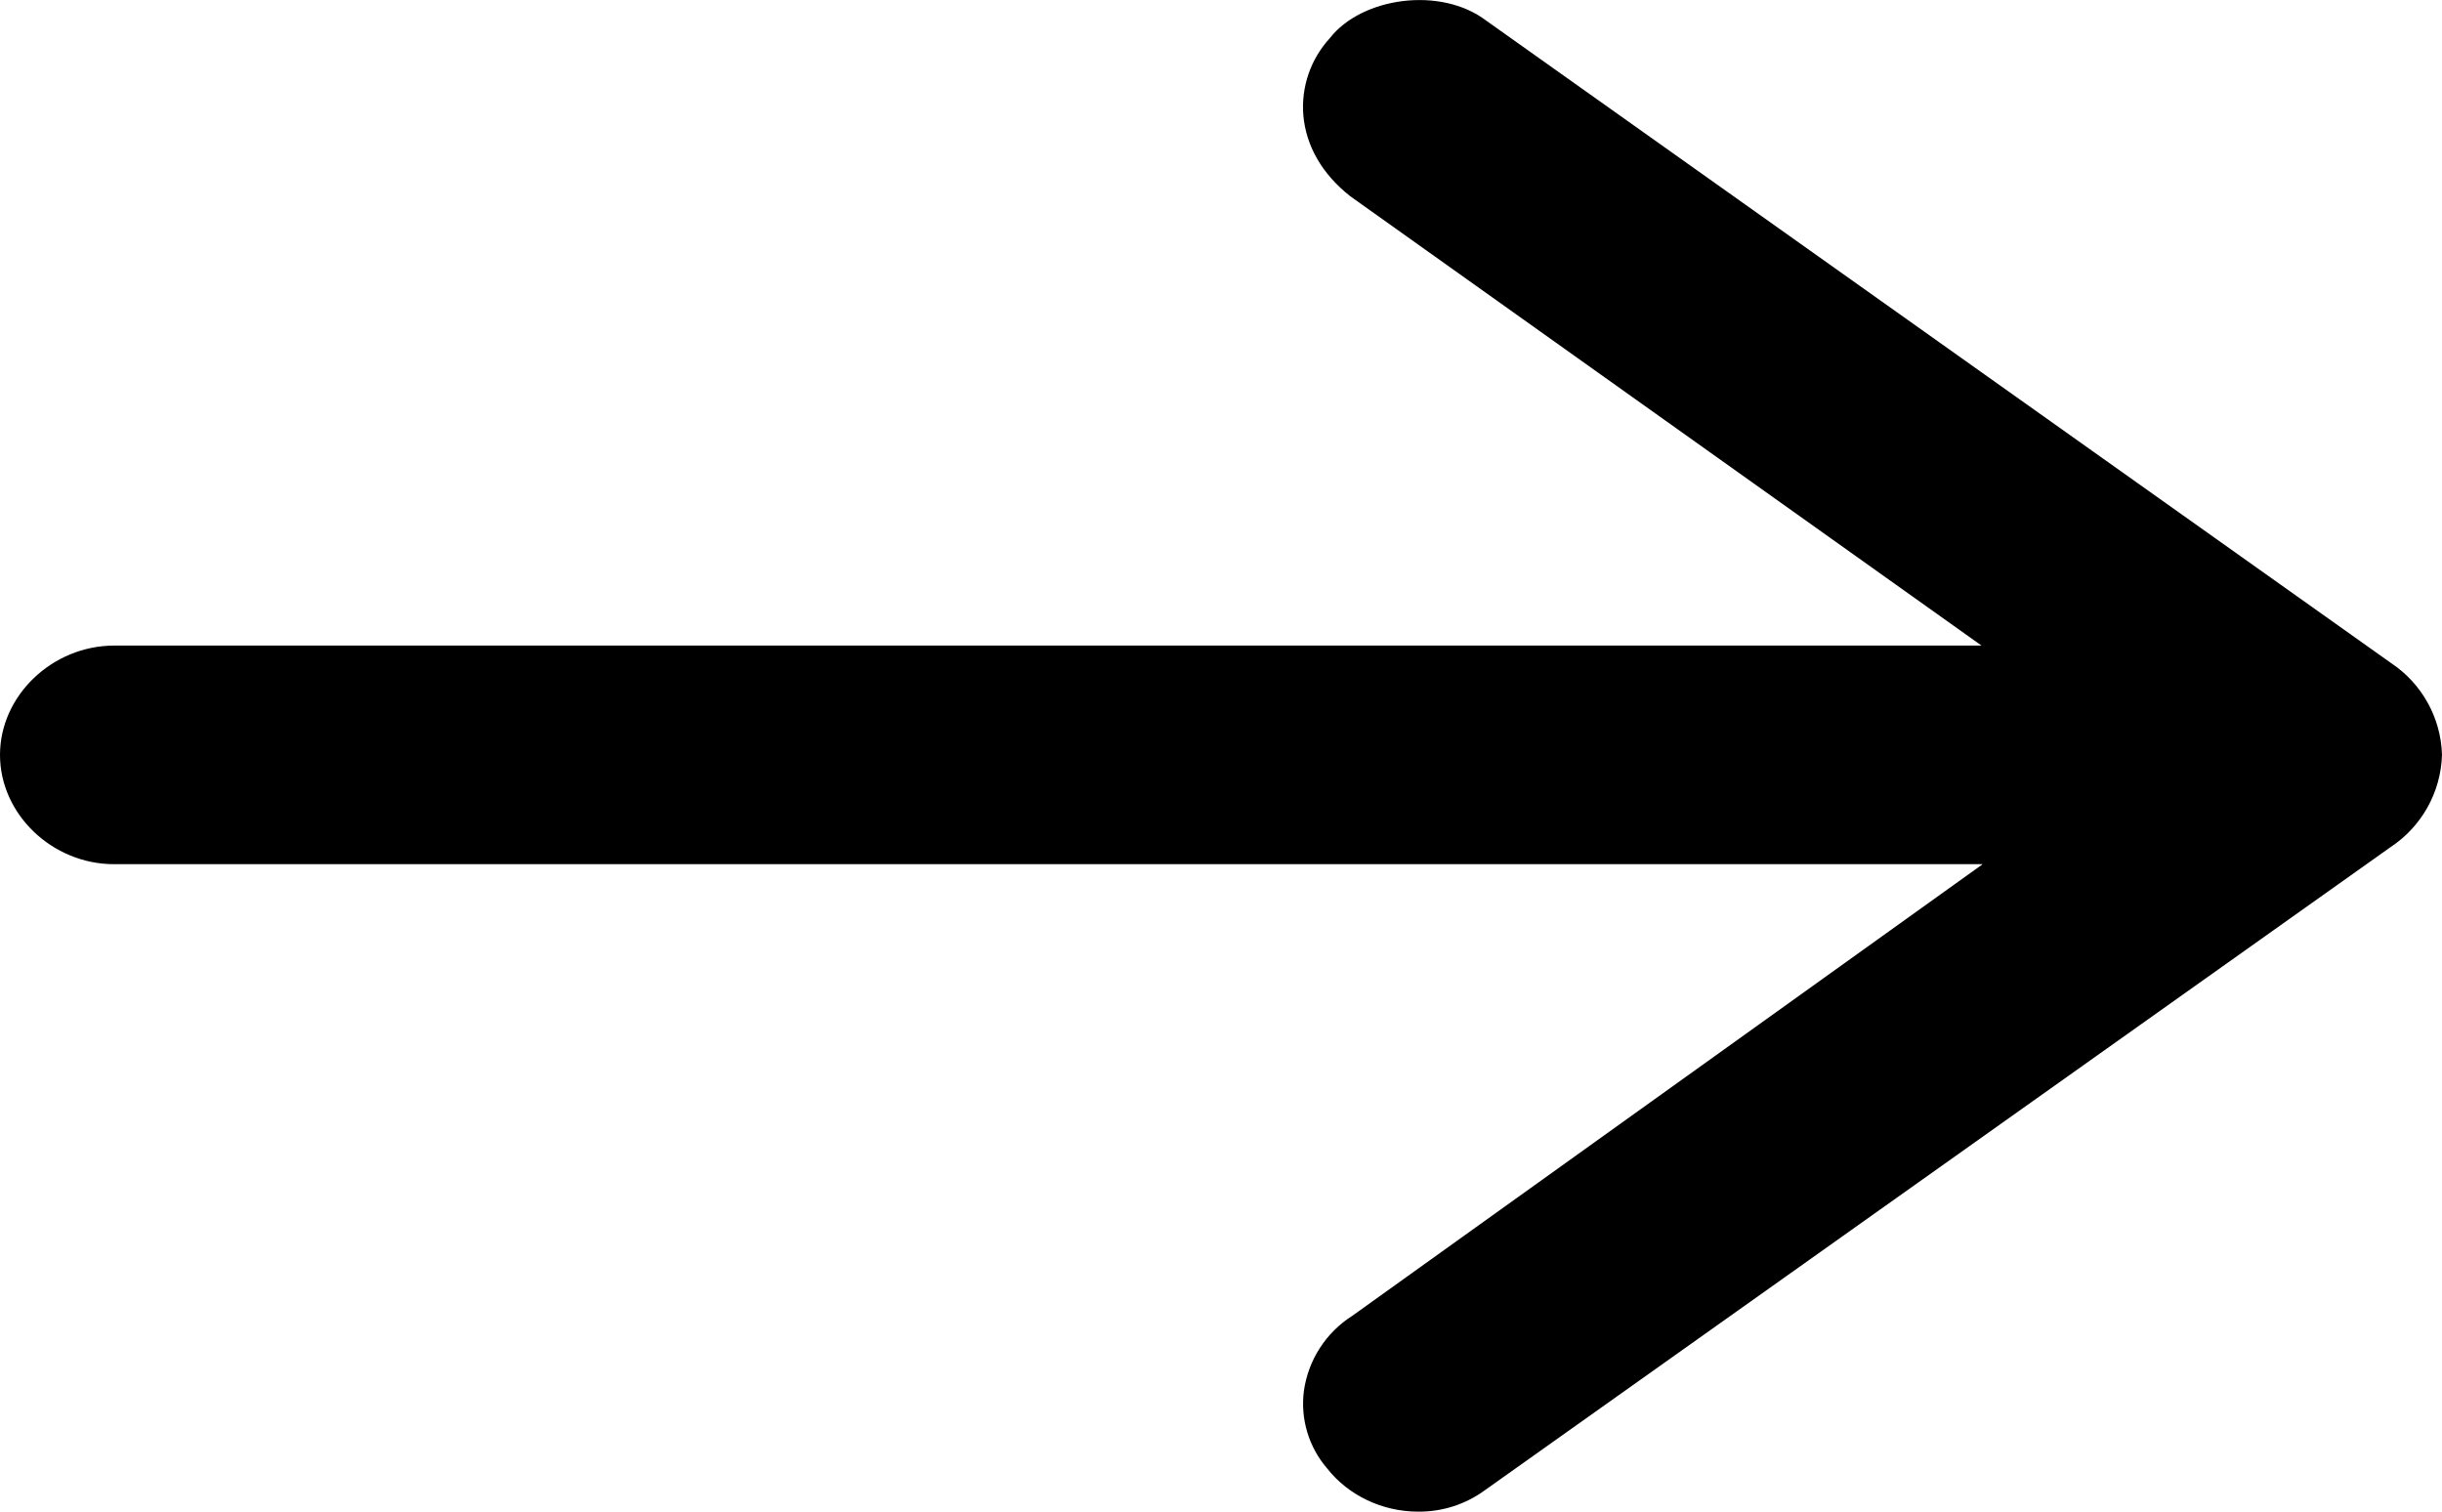
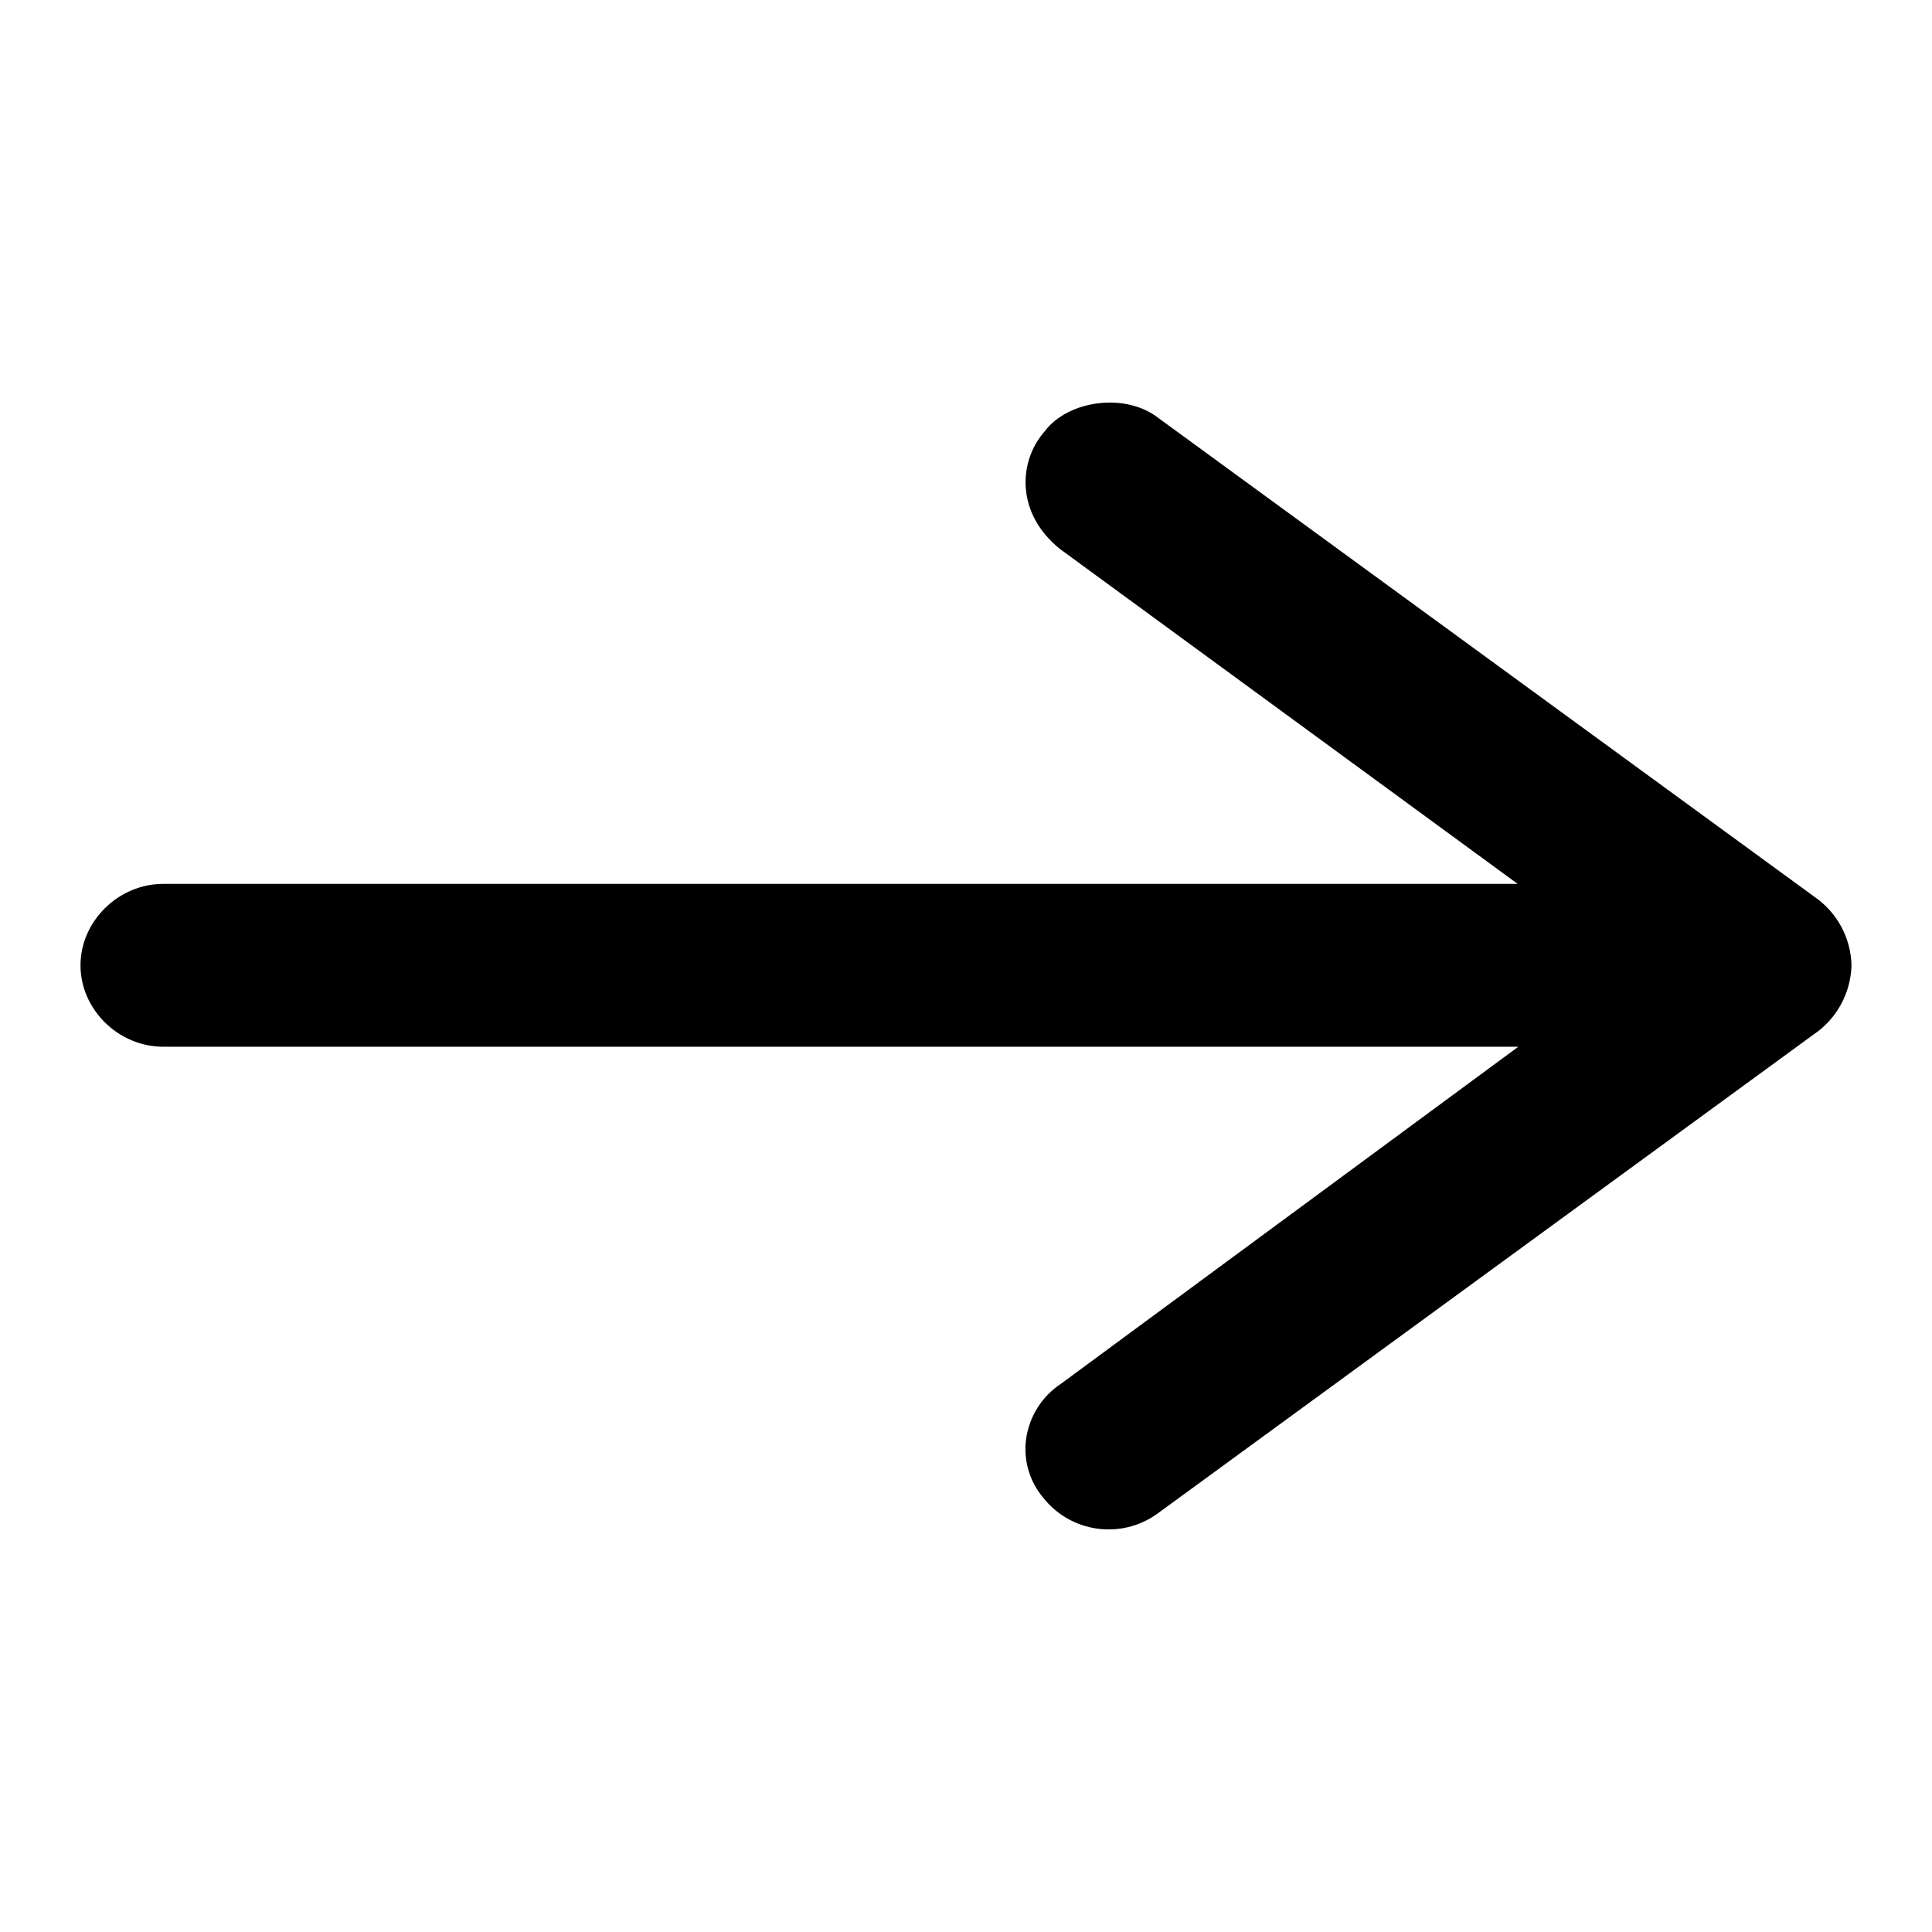
- <svg xmlns="http://www.w3.org/2000/svg" width="21" height="13" viewBox="0 19 21 13" aria-hidden="true">
-   <path d="m20.563 24.703-7.78-5.524c-.396-.302-1.076-.2-1.347.149a.876.876 0 0 0-.228.663c.023.263.16.505.404.697l5.428 3.864H.981c-.532.001-.981.431-.981.94 0 .51.449.94.981.94H17.05l-5.421 3.884a.916.916 0 0 0-.416.645.853.853 0 0 0 .201.669c.182.231.474.37.78.37a.954.954 0 0 0 .575-.184l7.786-5.529a.986.986 0 0 0 .445-.795.982.982 0 0 0-.437-.789z" />
+ <svg xmlns="http://www.w3.org/2000/svg" width="16" height="16" viewBox="0 0 24 24" aria-hidden="true" class="svg-icon svg-icon-arrow">
+   <path d="M22.542 11.142l-8.15-5.948c-.415-.326-1.127-.217-1.411.16a.961.961 0 00-.238.714c.023.283.167.543.422.75l5.688 4.162H2.028c-.557 0-1.028.463-1.028 1.012 0 .548.471 1.011 1.028 1.011h16.833l-5.679 4.185a.987.987 0 00-.436.693.934.934 0 00.211.721 1.035 1.035 0 001.421.201l8.155-5.955c.282-.19.457-.51.467-.855a1.063 1.063 0 00-.458-.851z" />
</svg>
